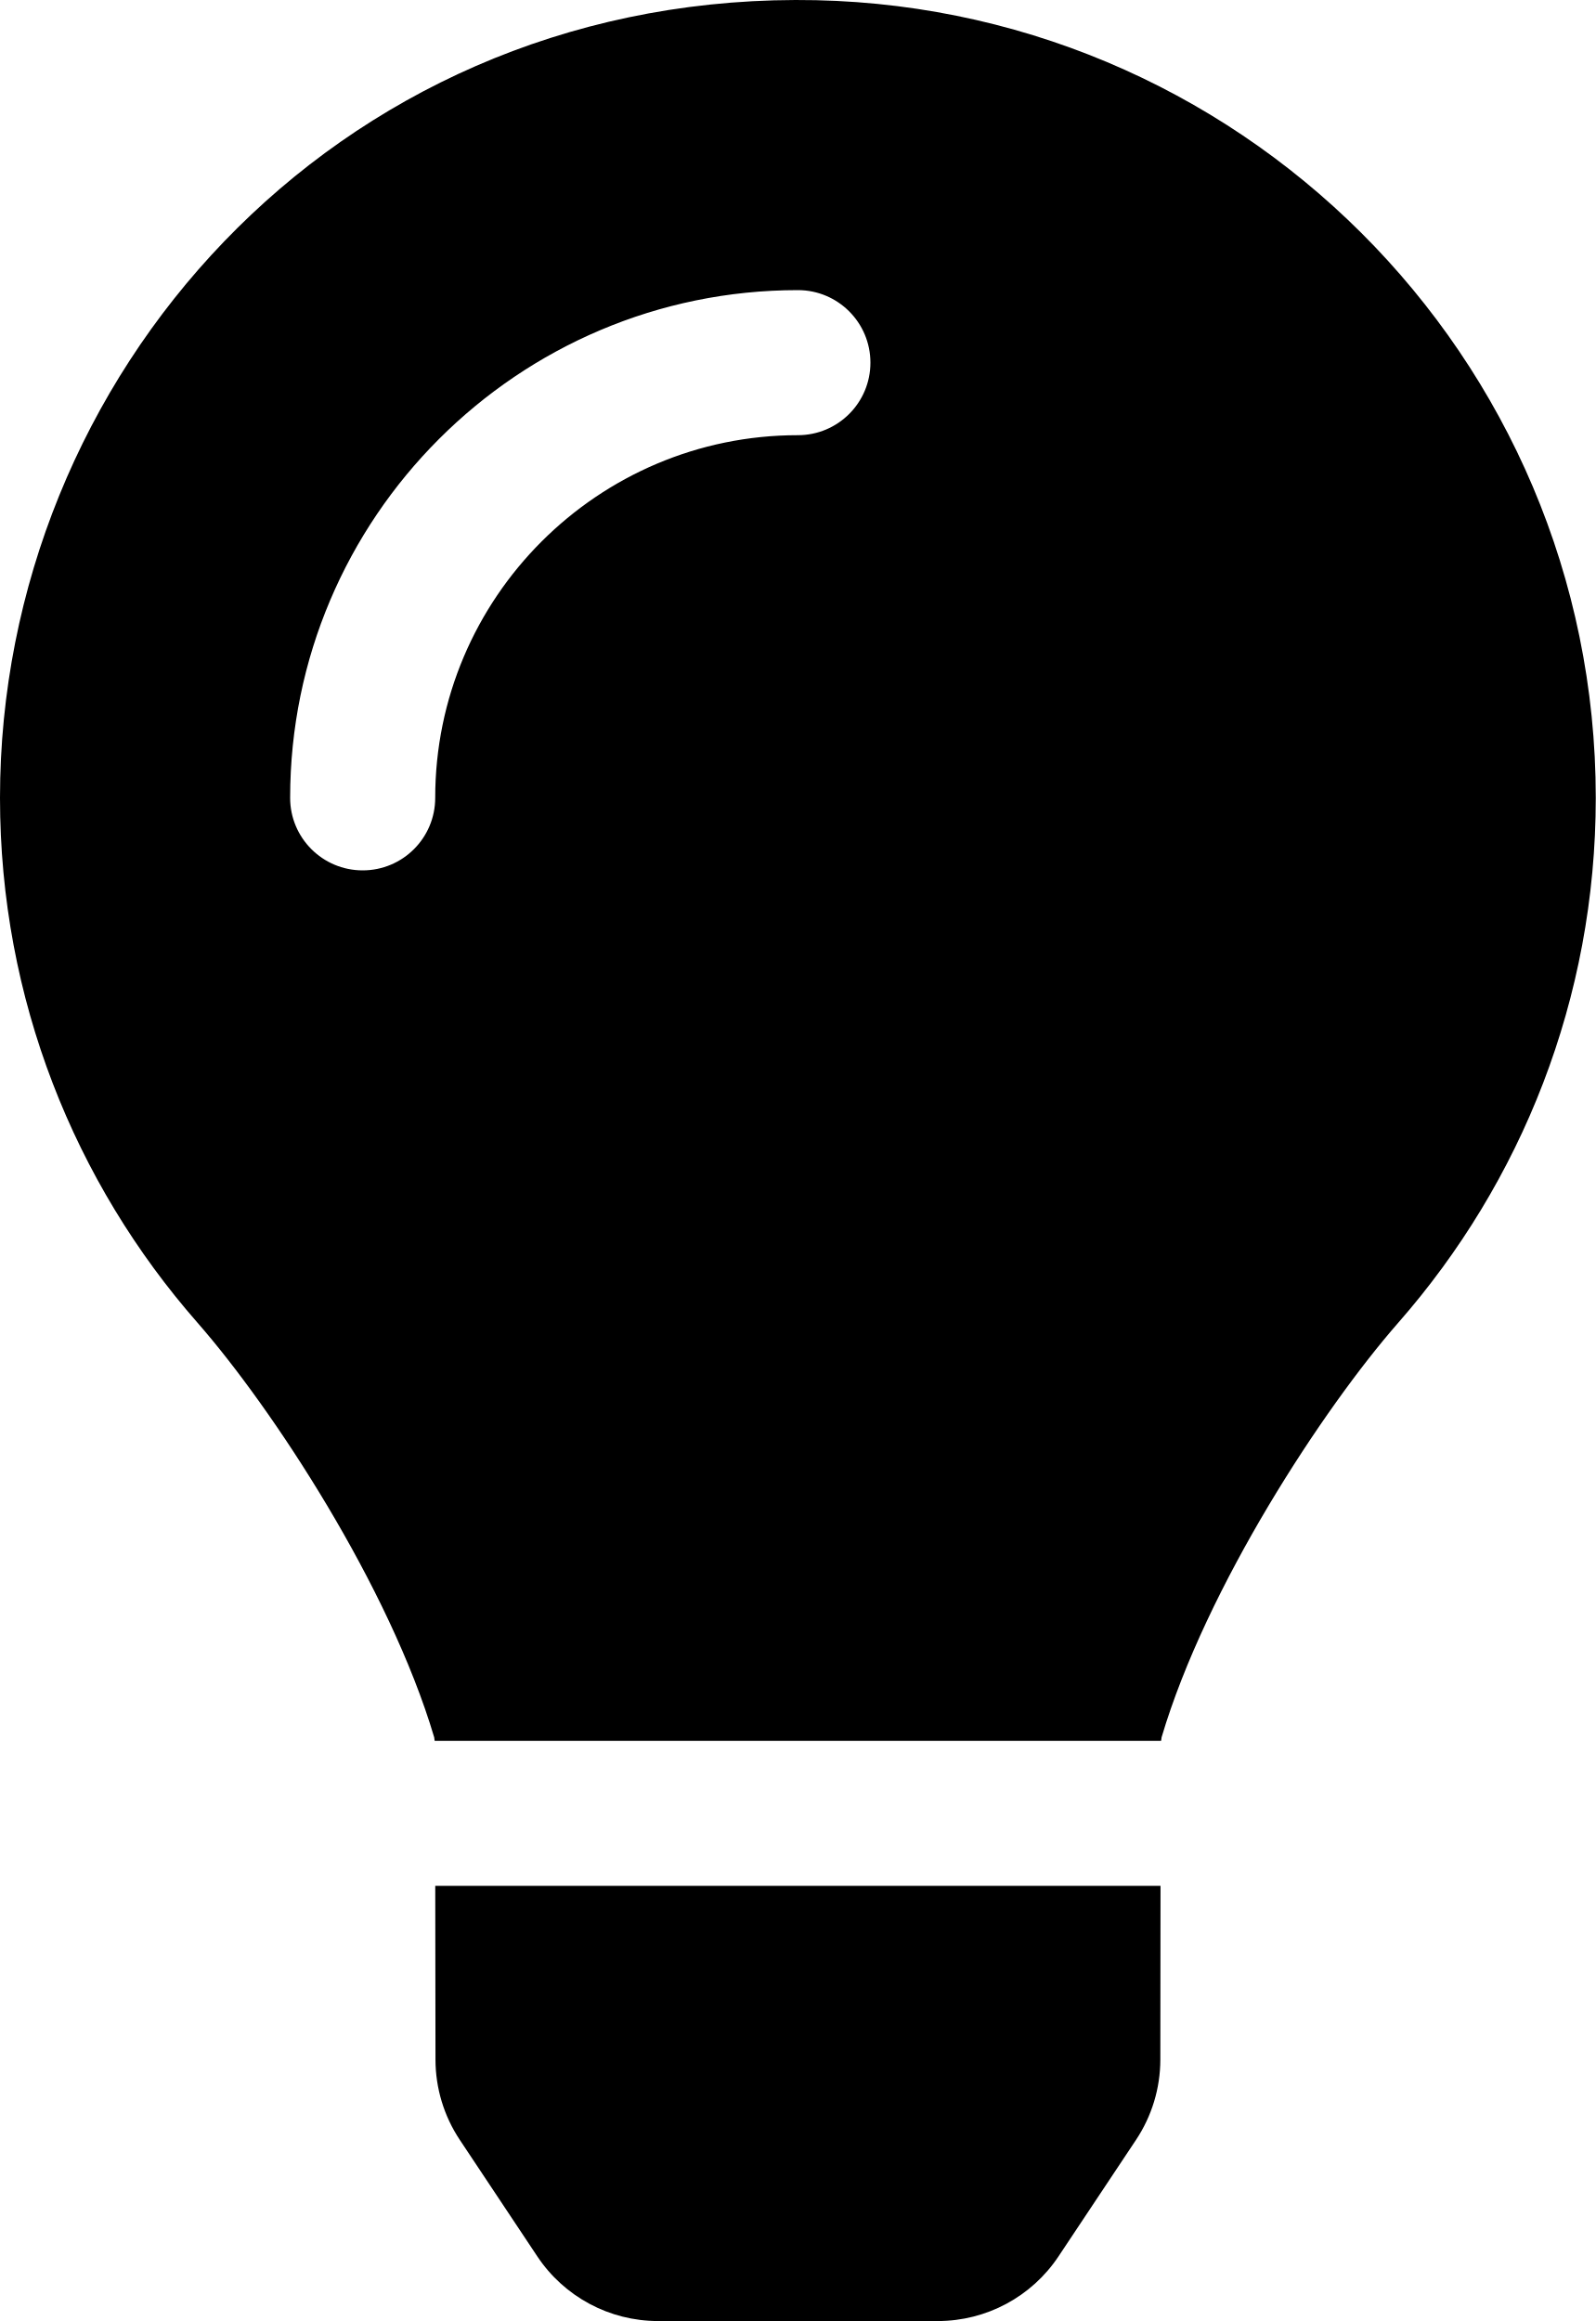
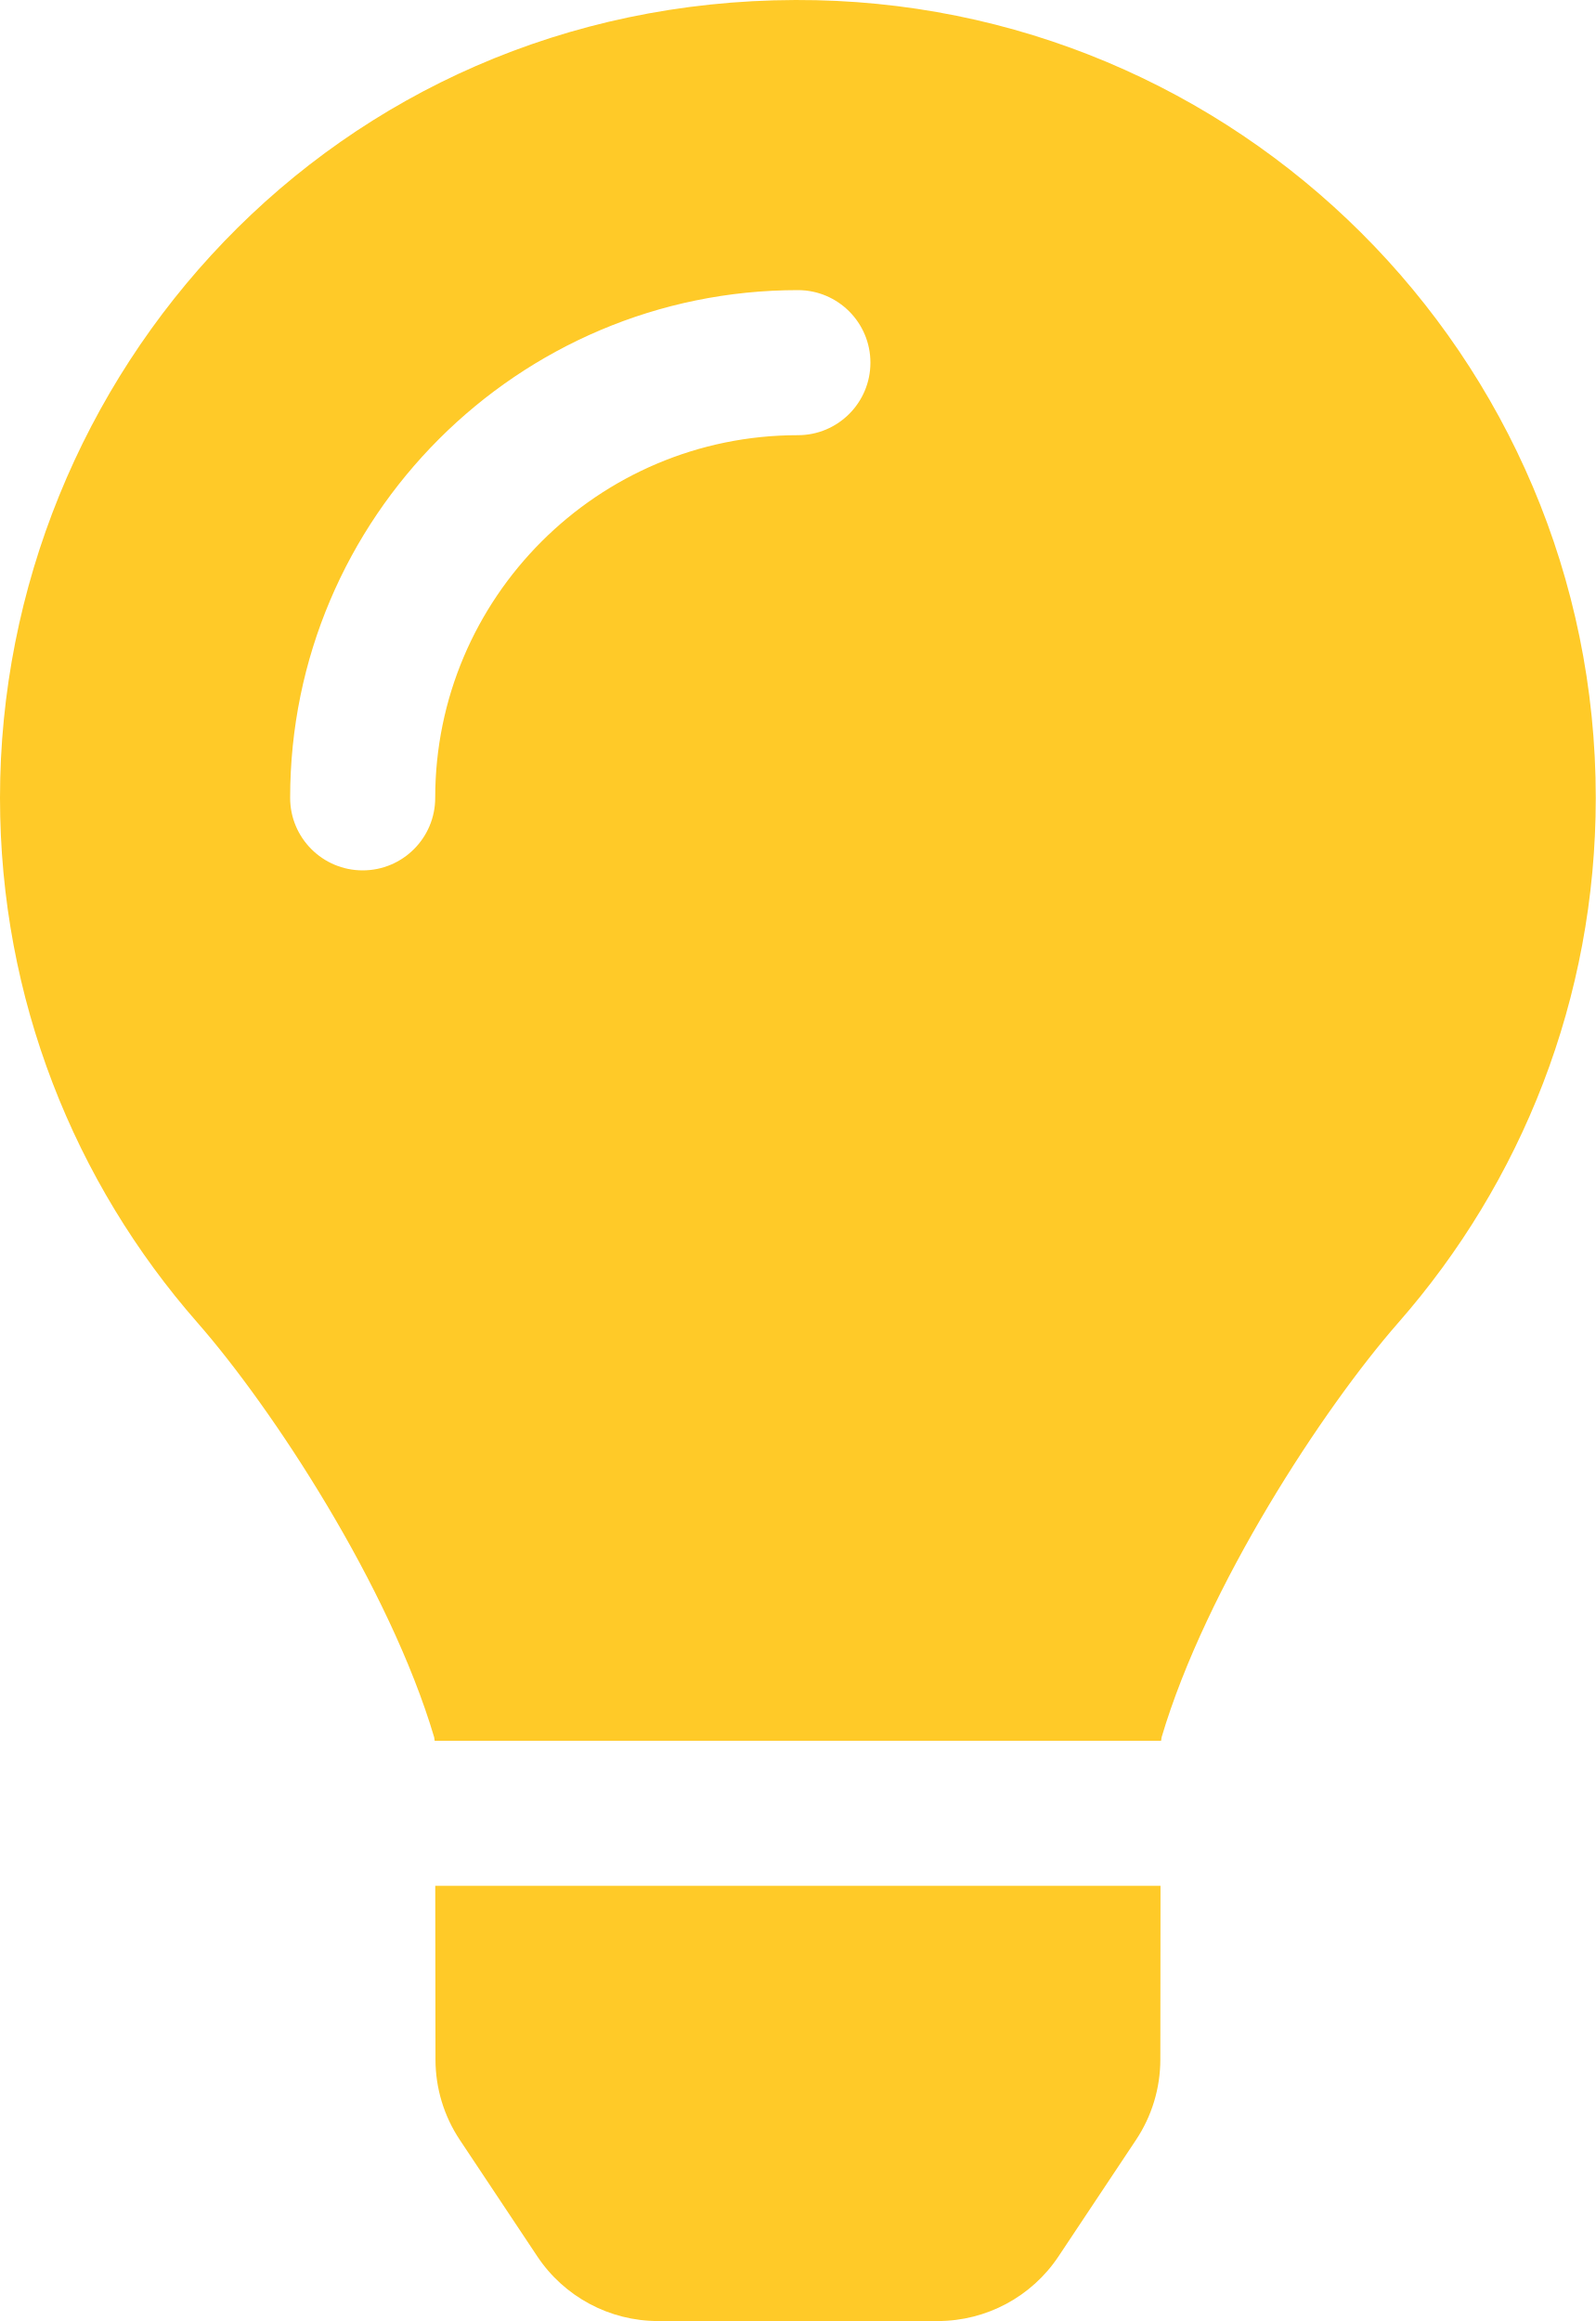
<svg xmlns="http://www.w3.org/2000/svg" aria-hidden="true" focusable="false" data-prefix="fas" data-icon="lightbulb" class="svg-inline--fa fa-lightbulb fa-w-11" role="img" viewBox="0 0 352 512">
-   <path fill="currentColor" d="M96.06 454.35c.01 6.29 1.87 12.45 5.36 17.69l17.09 25.69a31.99 31.99 0 0 0 26.64 14.28h61.71a31.99 31.99 0 0 0 26.64-14.28l17.09-25.69a31.989 31.989 0 0 0 5.36-17.69l.04-38.35H96.01l.05 38.35zM0 176c0 44.37 16.45 84.85 43.56 115.78 16.52 18.85 42.36 58.23 52.21 91.45.04.26.07.52.11.78h160.24c.04-.26.07-.51.11-.78 9.85-33.22 35.69-72.6 52.21-91.45C335.55 260.85 352 220.37 352 176 352 78.61 272.91-.3 175.45 0 73.44.31 0 82.97 0 176zm176-80c-44.11 0-80 35.89-80 80 0 8.84-7.16 16-16 16s-16-7.16-16-16c0-61.76 50.24-112 112-112 8.84 0 16 7.16 16 16s-7.16 16-16 16z" />
+   <path fill="#ffca28" d="M96.06 454.35c.01 6.29 1.87 12.45 5.36 17.69l17.09 25.69a31.99 31.99 0 0 0 26.64 14.28h61.71a31.99 31.99 0 0 0 26.64-14.28l17.09-25.69a31.989 31.989 0 0 0 5.36-17.69l.04-38.35H96.01l.05 38.35zM0 176c0 44.37 16.45 84.85 43.56 115.78 16.52 18.85 42.36 58.23 52.21 91.45.04.26.07.52.11.78h160.24c.04-.26.07-.51.11-.78 9.85-33.22 35.69-72.6 52.21-91.45C335.55 260.85 352 220.37 352 176 352 78.61 272.91-.3 175.45 0 73.44.31 0 82.97 0 176zm176-80c-44.11 0-80 35.89-80 80 0 8.84-7.16 16-16 16s-16-7.16-16-16c0-61.76 50.24-112 112-112 8.84 0 16 7.16 16 16s-7.16 16-16 16z" />
</svg>
